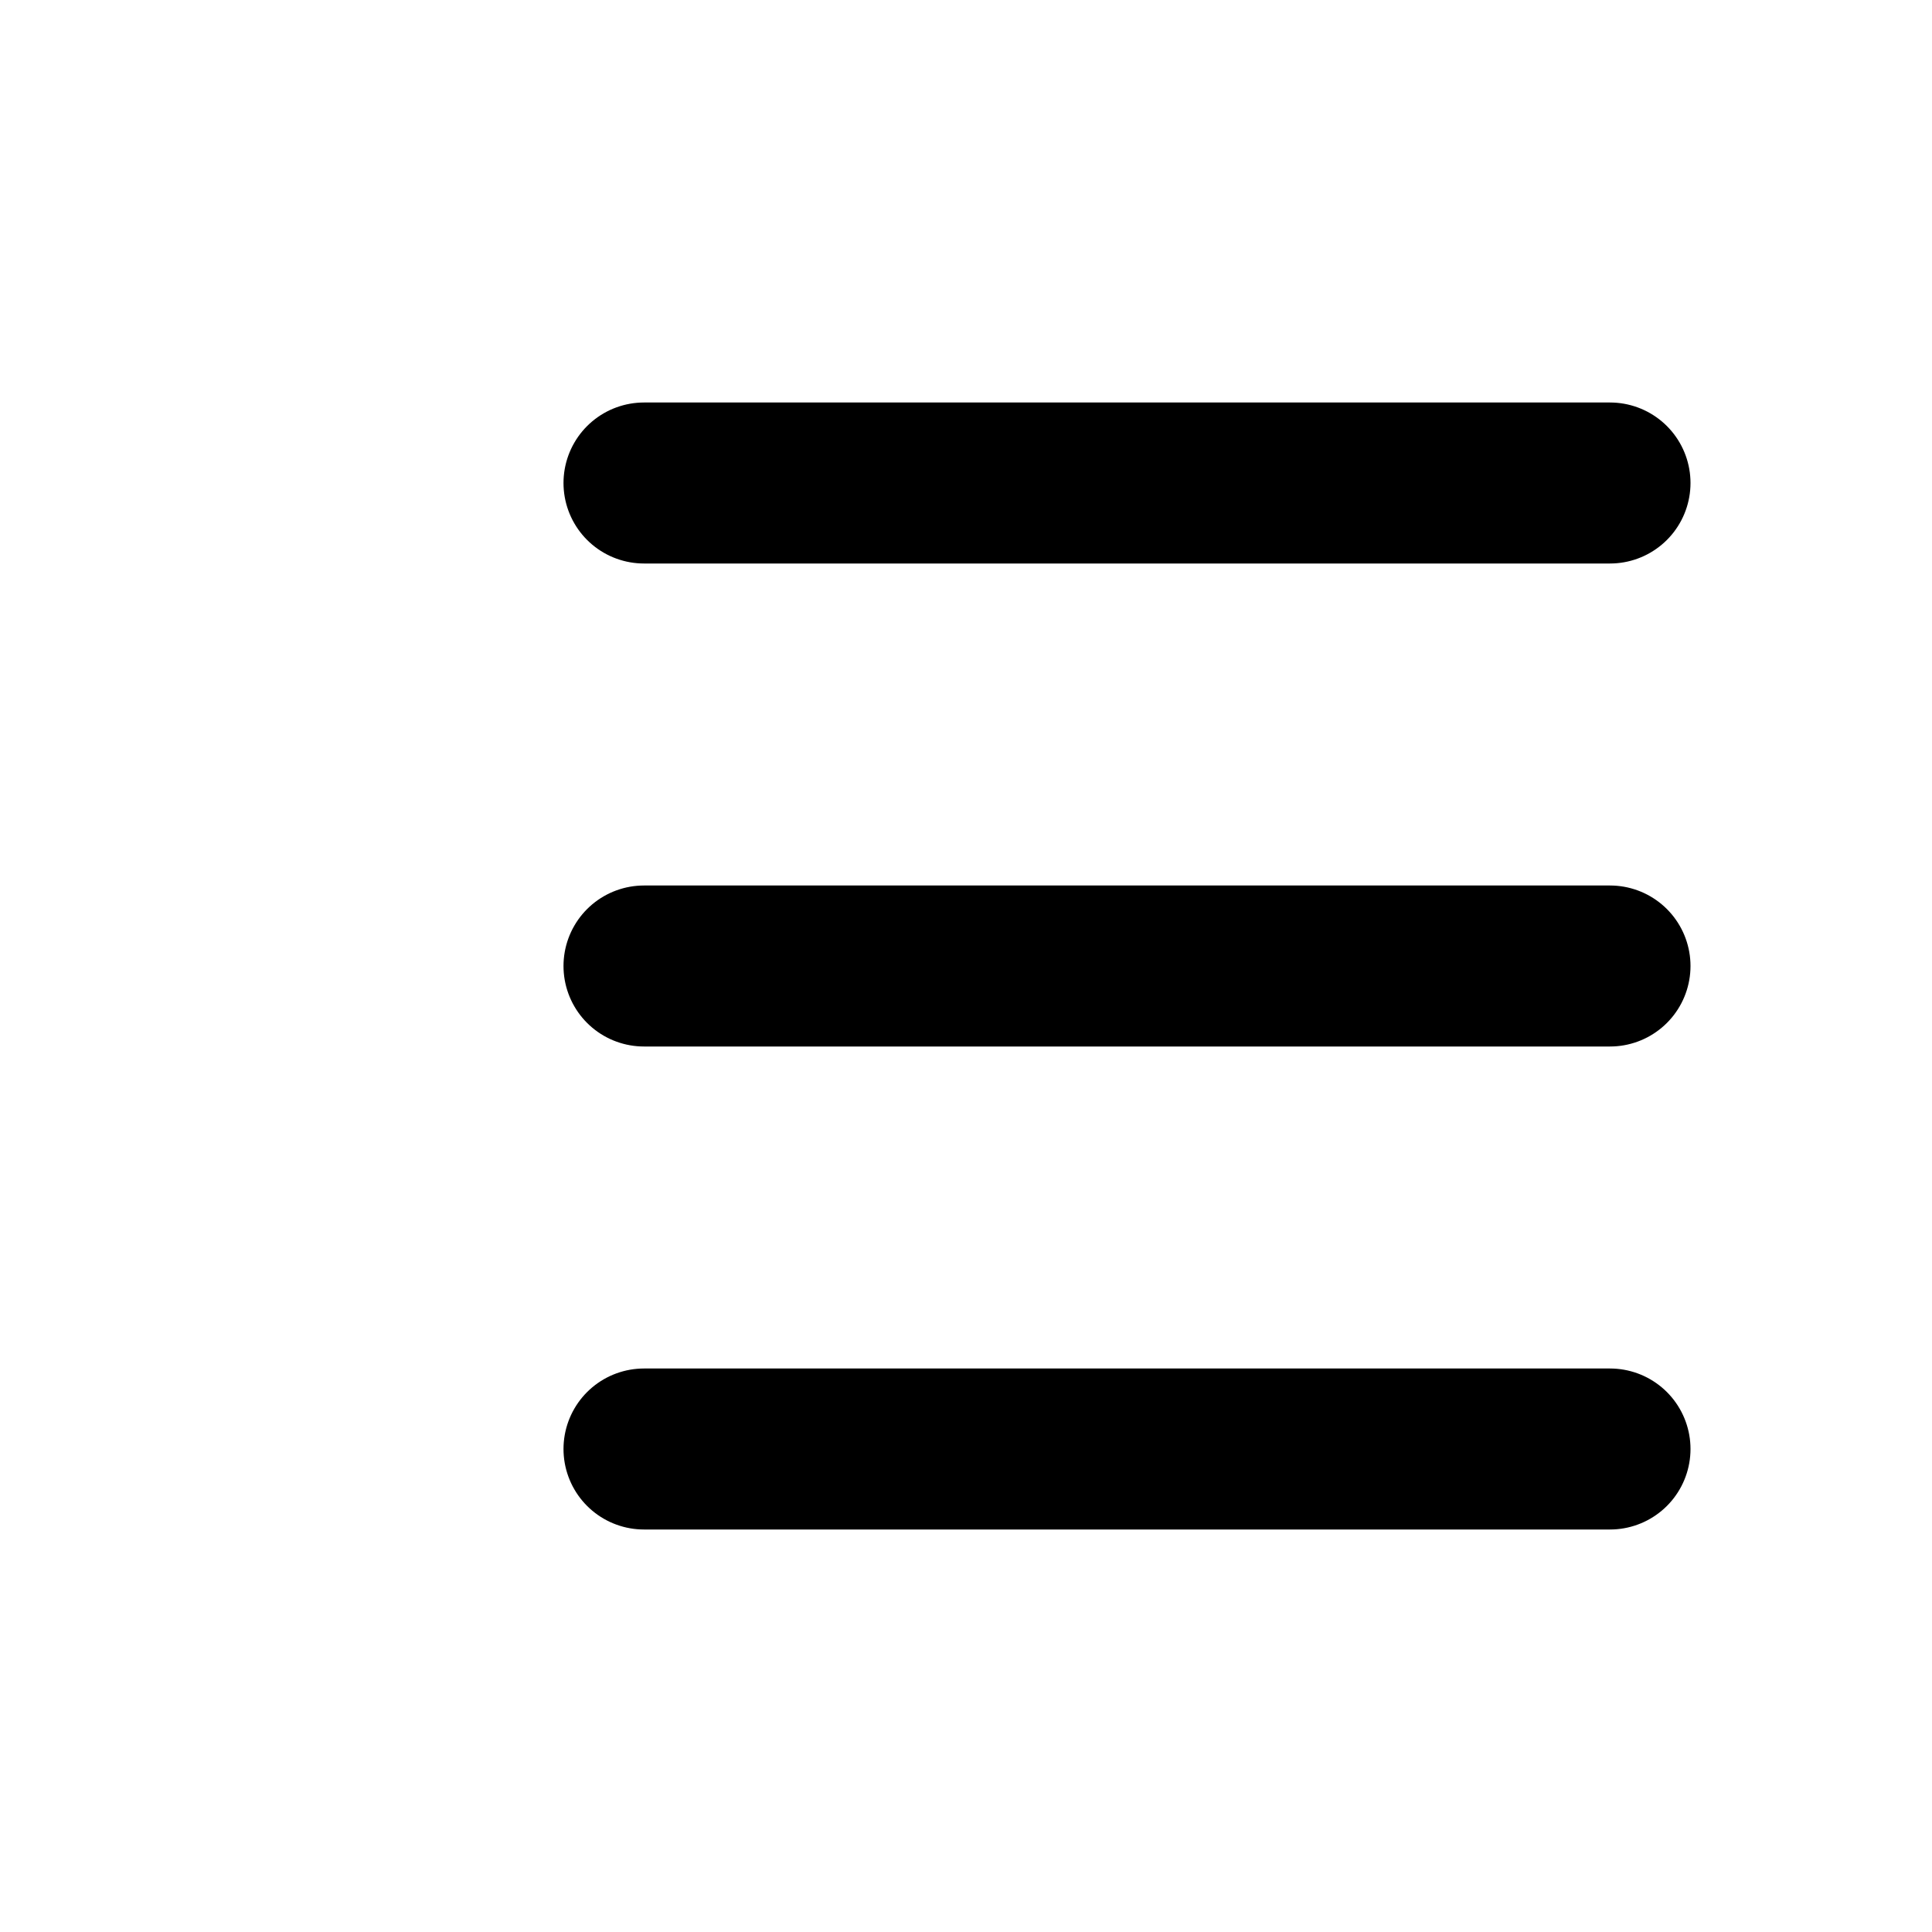
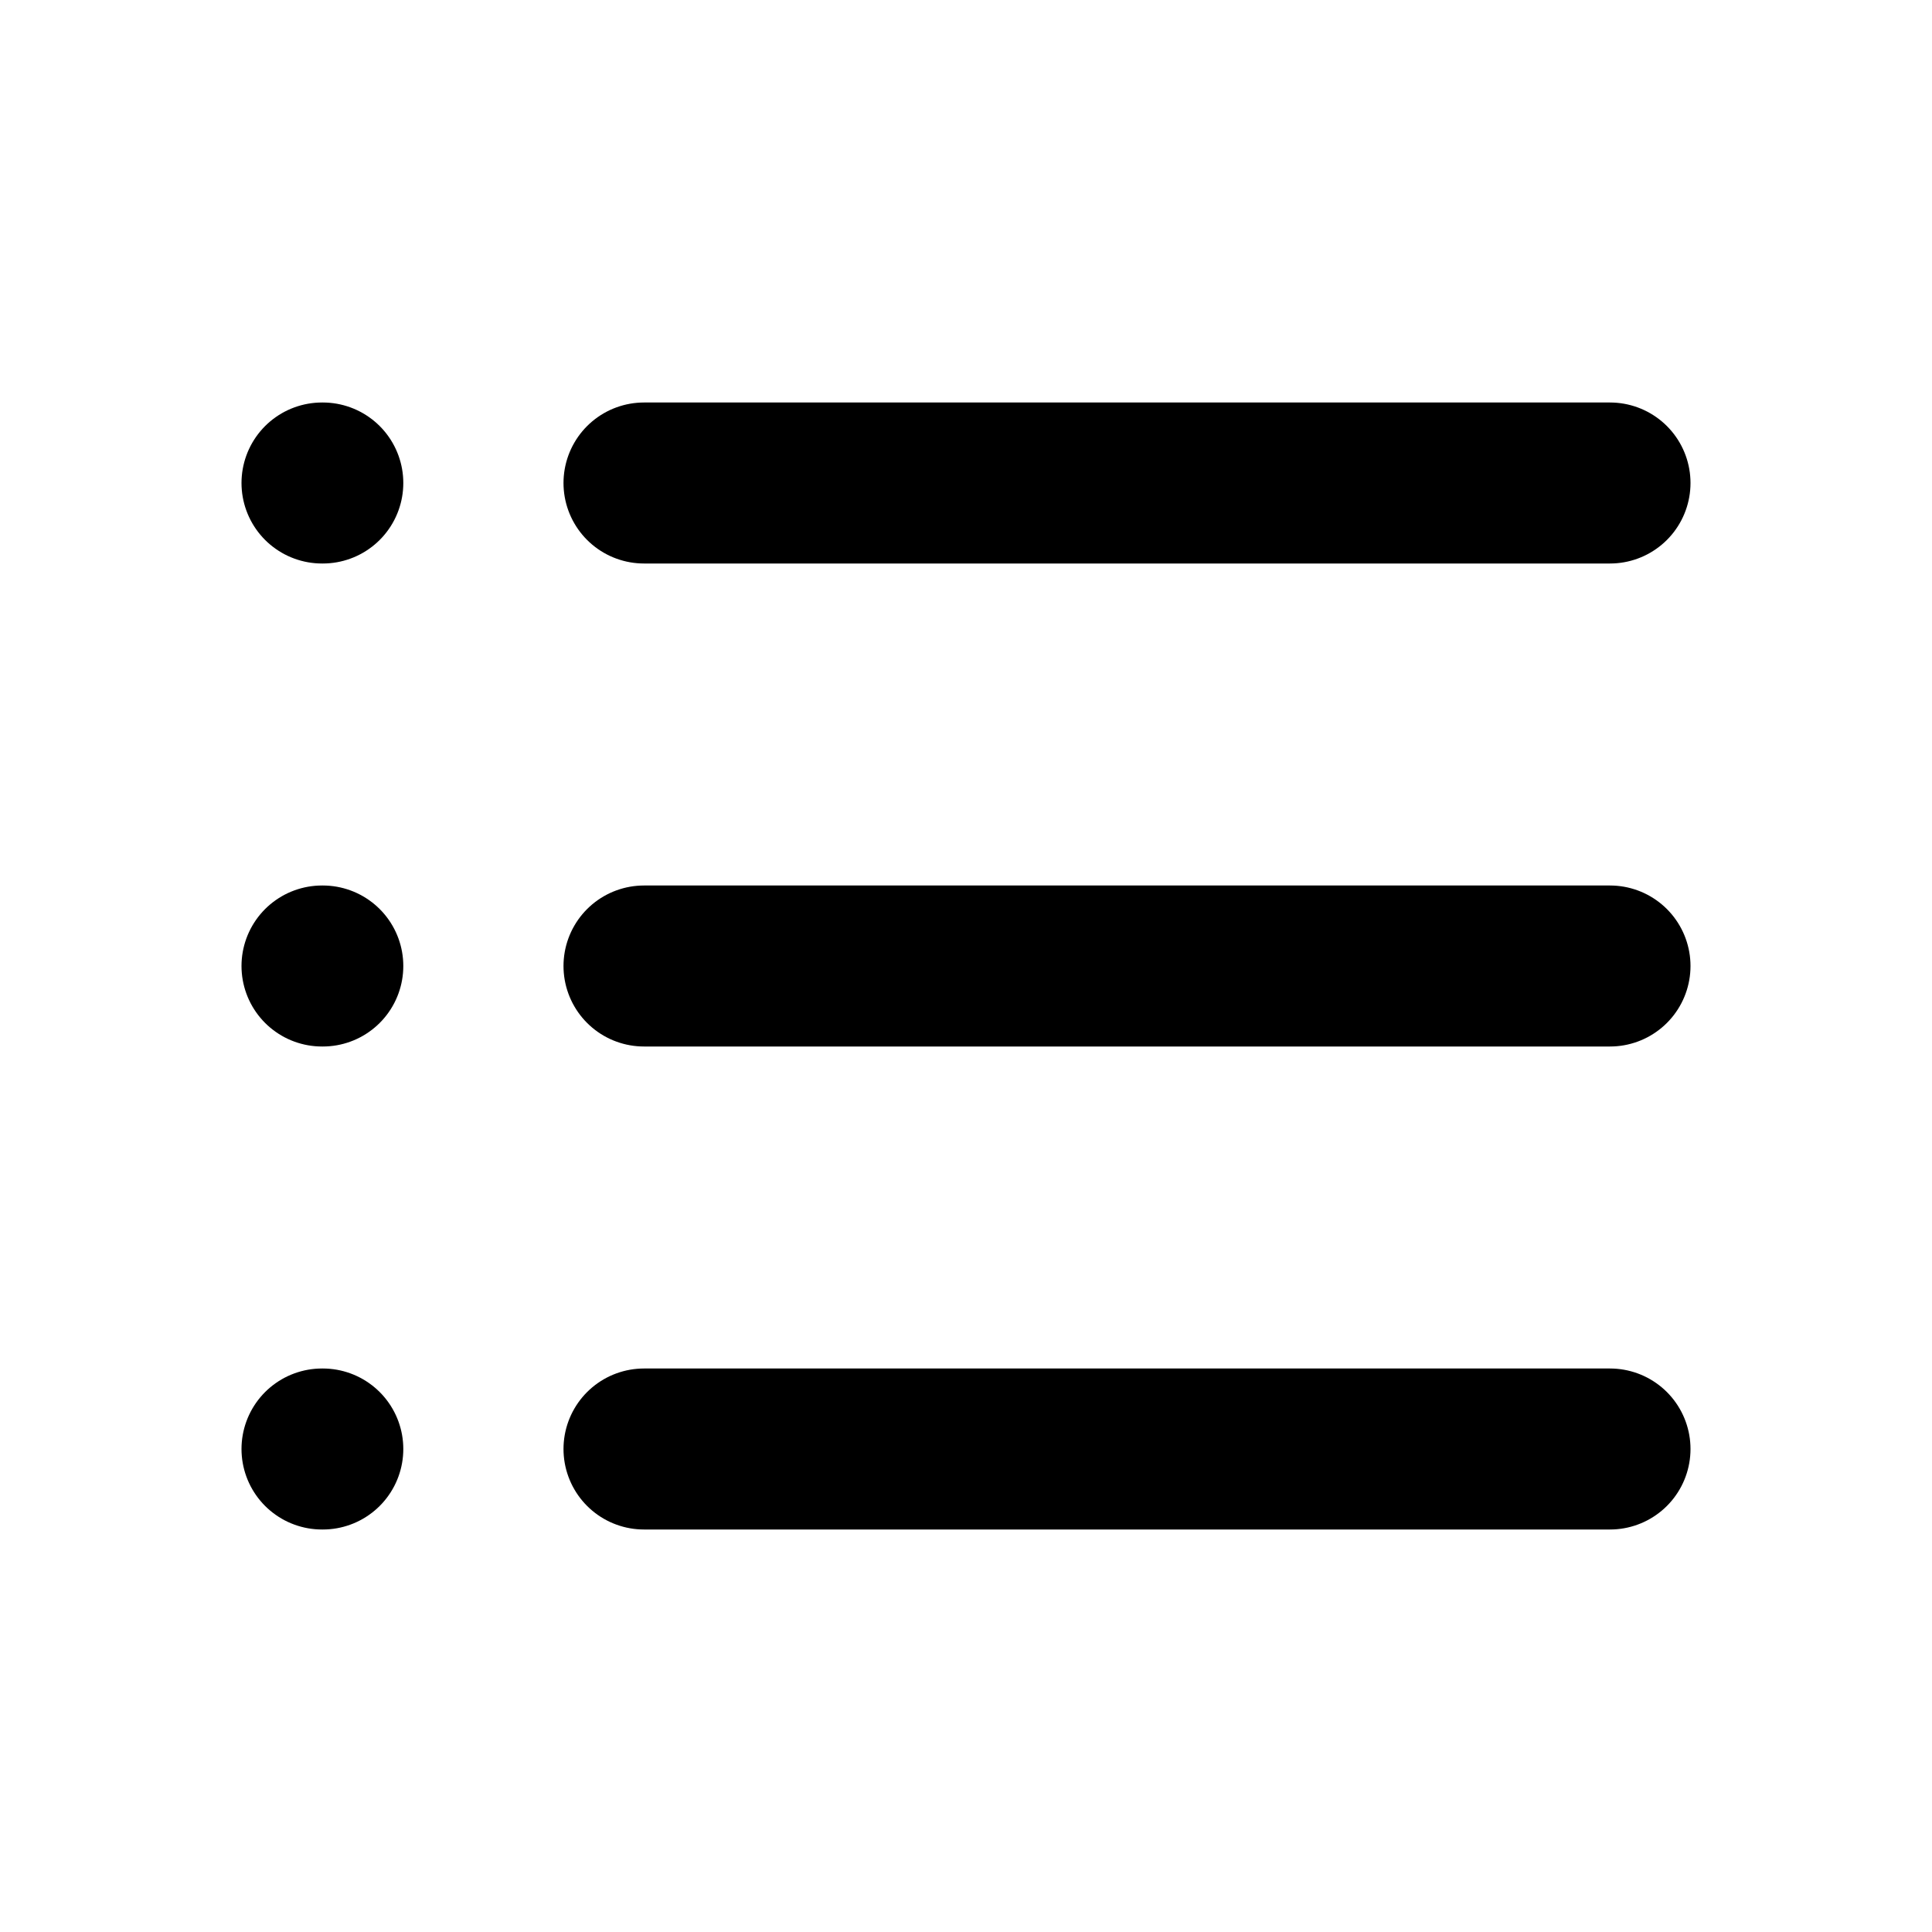
<svg xmlns="http://www.w3.org/2000/svg" width="24" height="24" version="1.1" viewBox="0 0 24 24">
  <g fill="none" stroke="#000" stroke-linecap="round" stroke-linejoin="round" stroke-miterlimit="11.6" stroke-width="2">
    <path d="m8 6h12" />
    <path d="m8 12h12" />
    <path d="m8 18h12" />
-     <path d="m4 6" />
-     <path d="m4 12" />
-     <path d="m4 18" />
+     <path d="m4 6h.01" />
+     <path d="m4 12h.01" />
+     <path d="m4 18h.01" />
  </g>
</svg>
